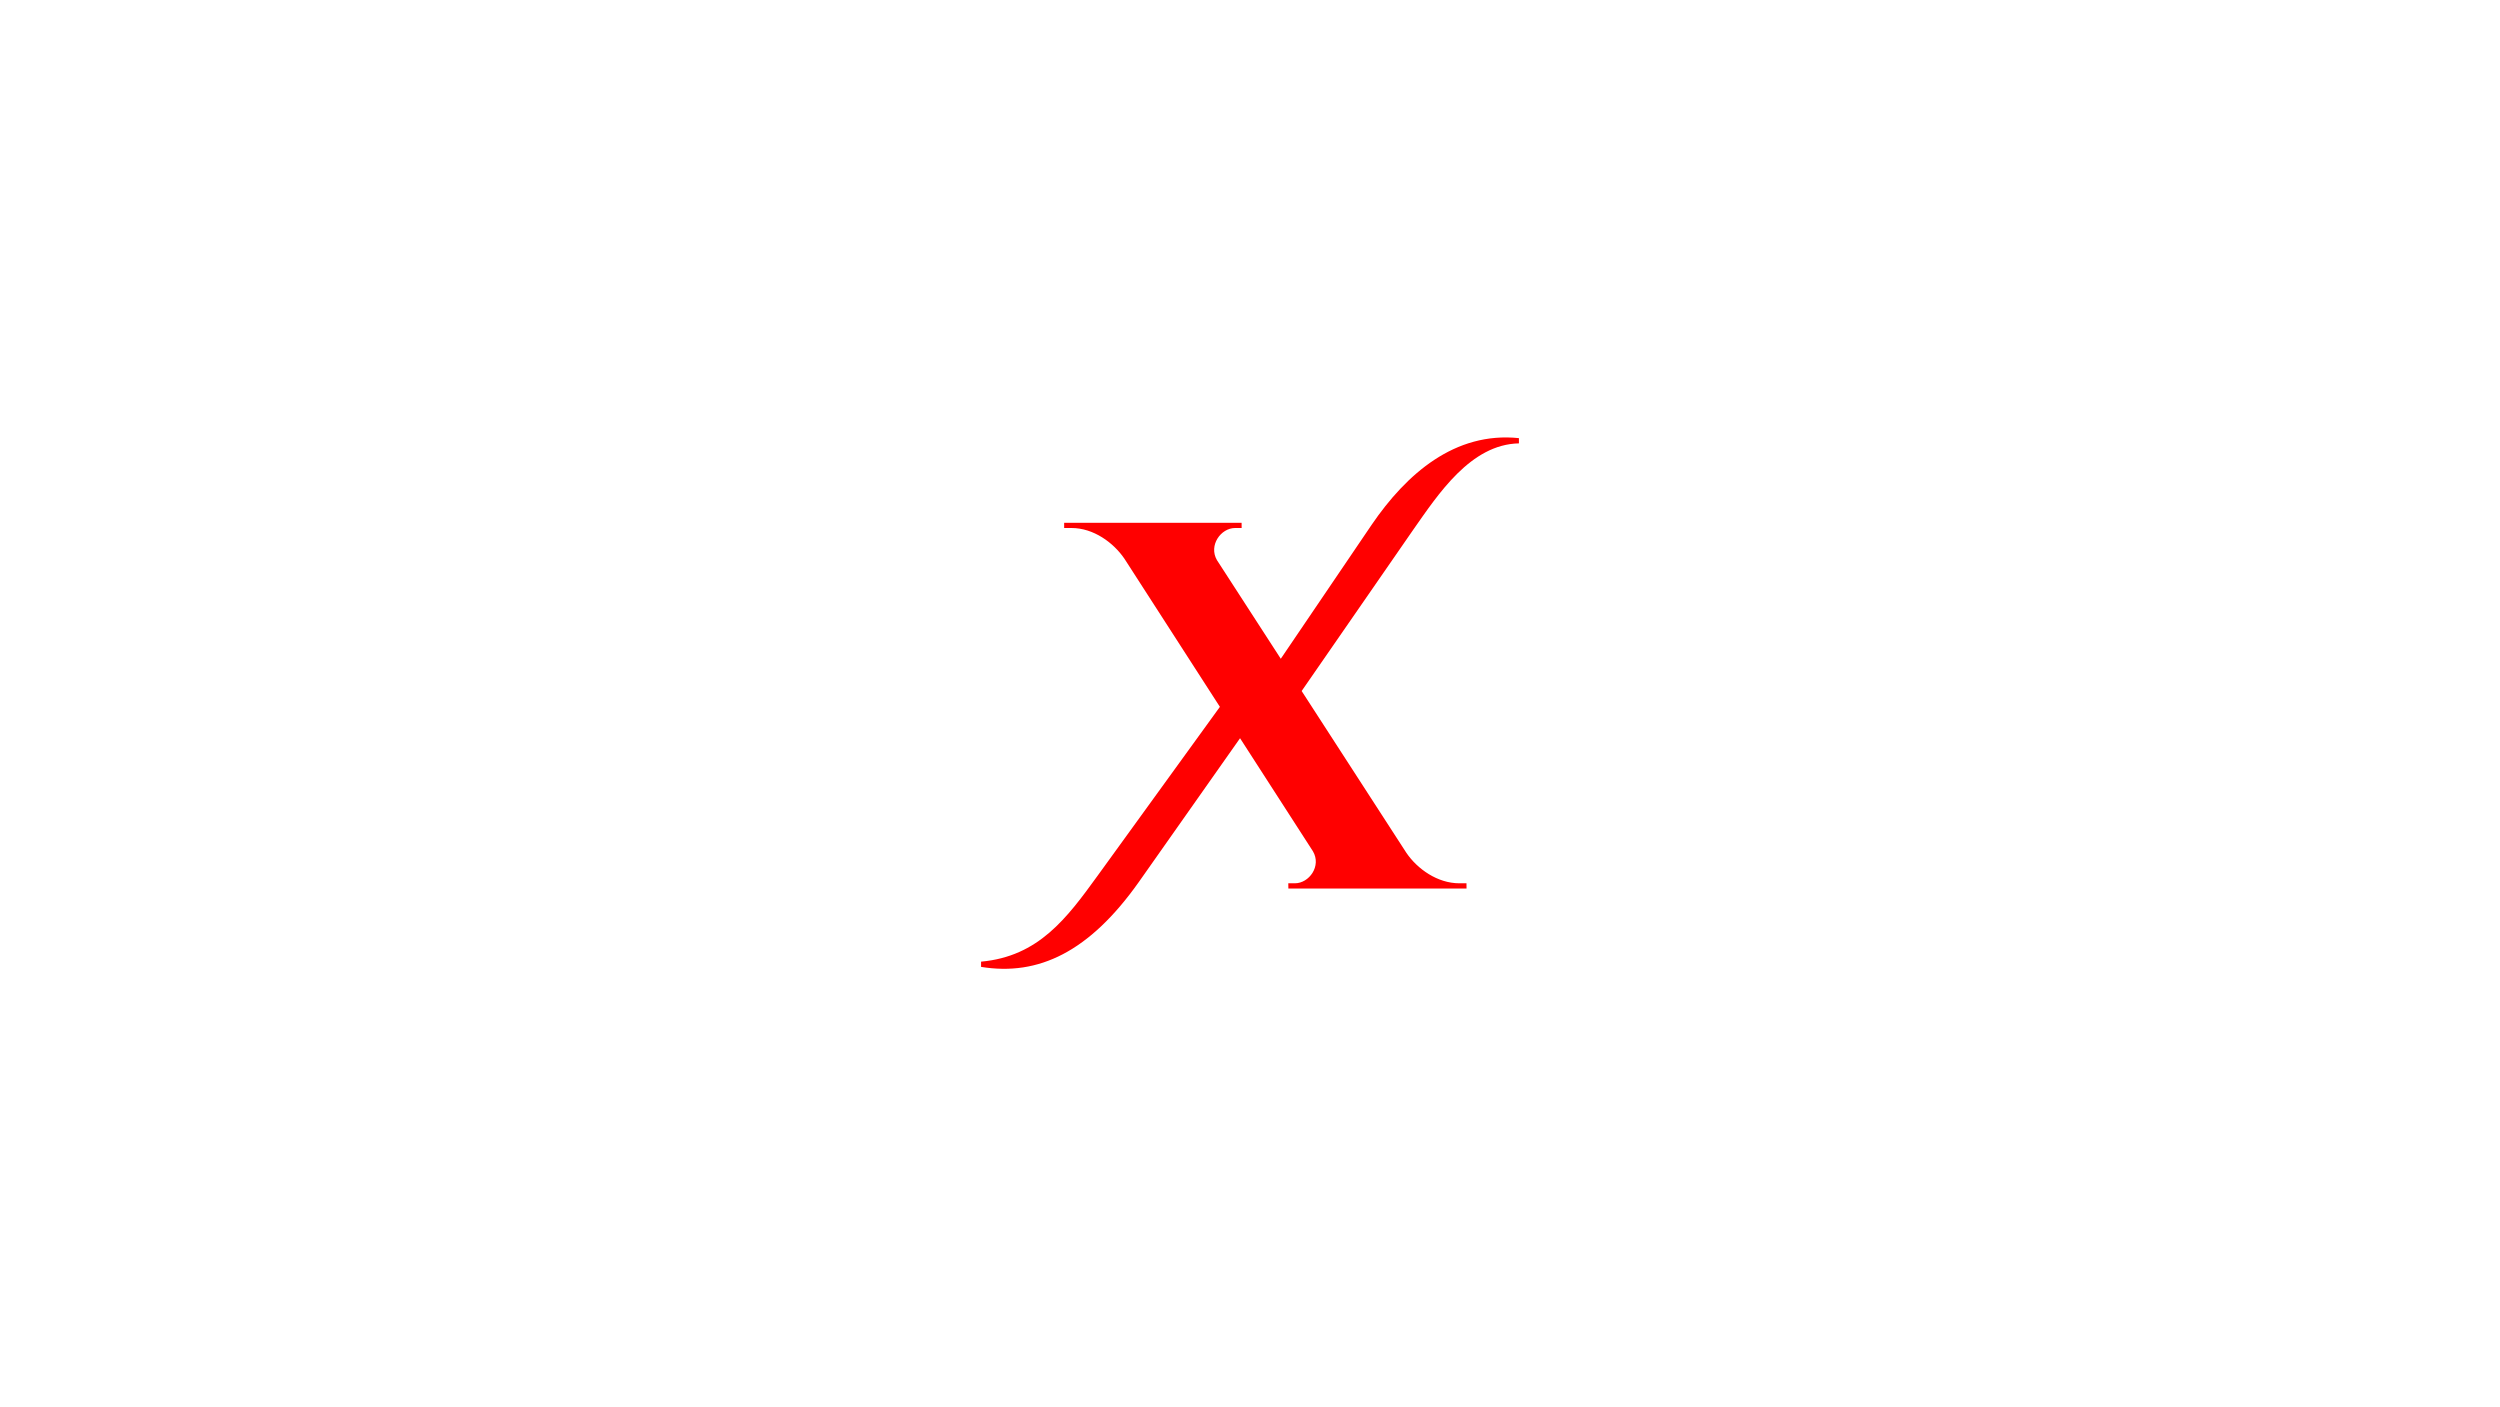
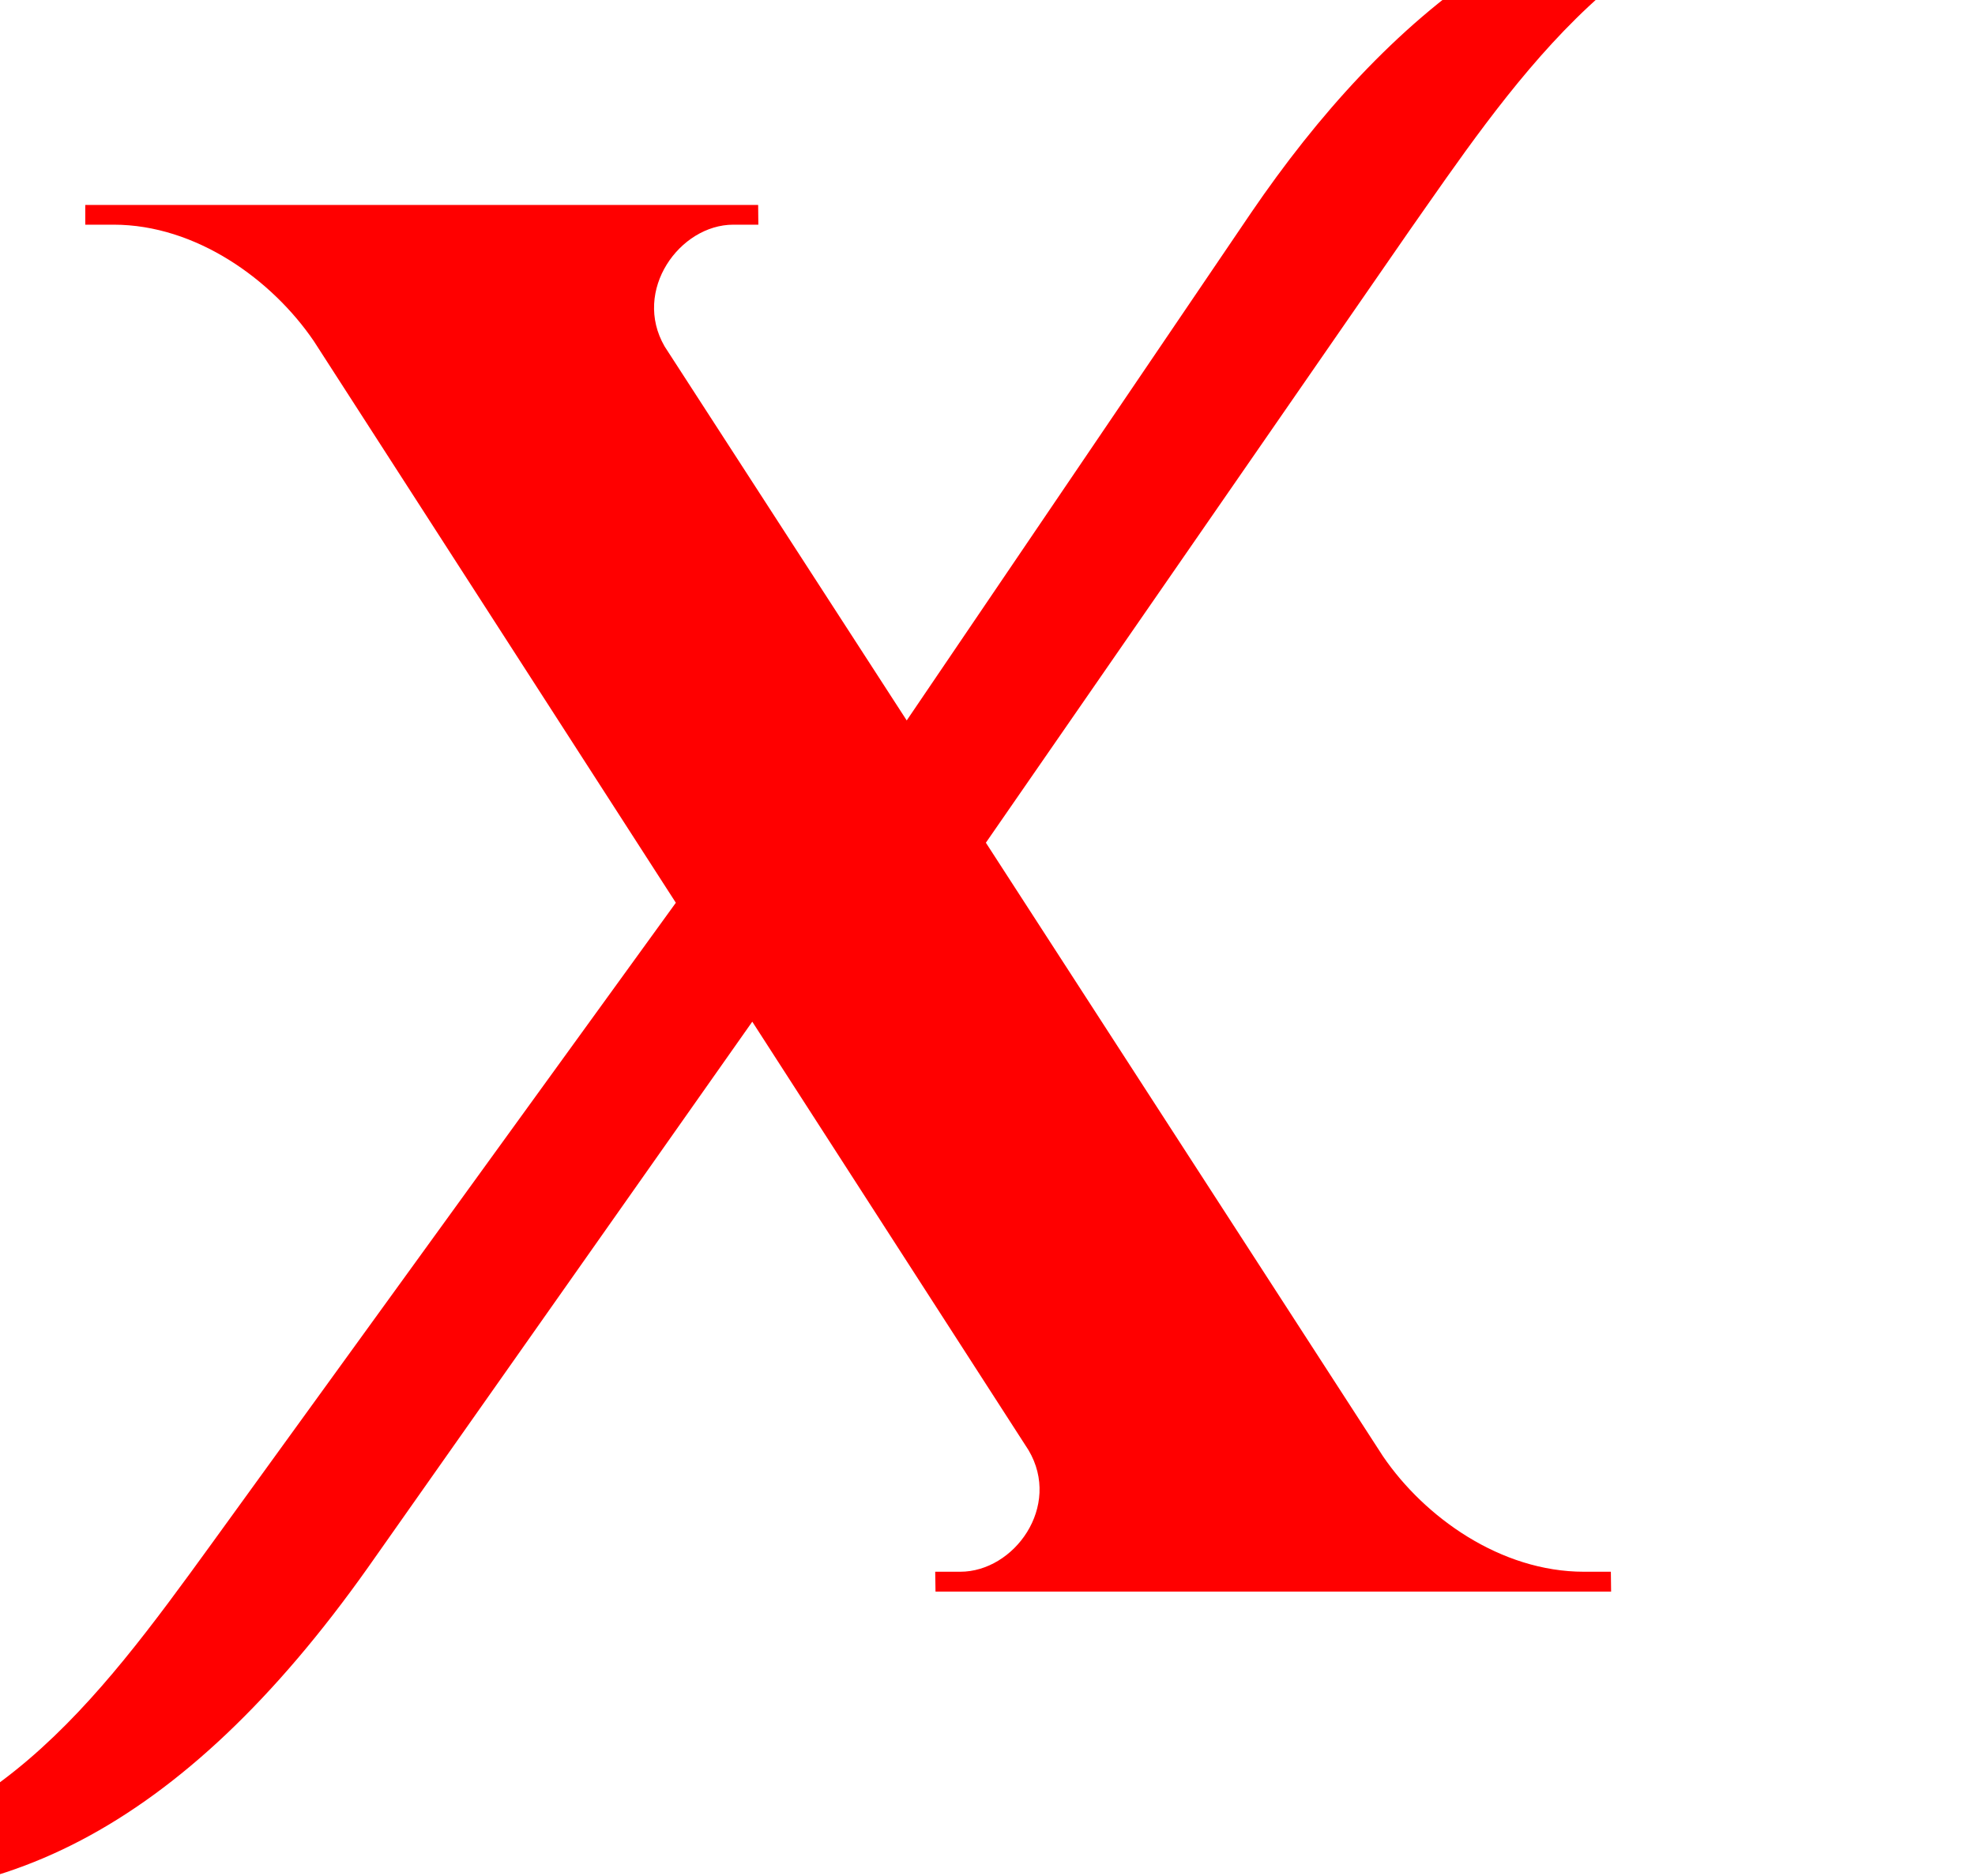
- <svg xmlns="http://www.w3.org/2000/svg" id="Capa_1" data-name="Capa 1" width="1920" height="1080" viewBox="0 0 1920 1080">
+ <svg xmlns="http://www.w3.org/2000/svg" id="Capa_1" data-name="Capa 1" viewBox="800 360 400 380" preserveAspectRatio="xMidYMid meet">
  <defs>
    <style>
      .cls-1 {
        fill: red;
      }
    </style>
  </defs>
  <path class="cls-1" d="M999.67,530.7l80.42,124.27c8.44,12.39,23.86,23.4,40.7,23.4h5.46l.05,4.02h-136.83l-.06-4.02h5.07c10.93,0,20.57-13.26,13.83-24.63l-55.95-86.79-77.84,110.57c-37.84,53.42-76.91,72.28-121.06,65.05v-4.02c44.14-4.01,65.8-33.29,89.44-65.91l93.98-129.78-73.31-113.75c-8.43-12.4-23.81-23.6-40.57-23.6h-5.73v-4h136.28l.04,4h-5.06c-10.87,0-20.49,13.33-13.92,24.67l49.03,75.75,69.78-102.88c26.74-39.2,63.98-71.68,113.11-66.56v4.02c-37.07.75-62,39.04-81.11,66.25l-85.75,123.94Z" />
</svg>
